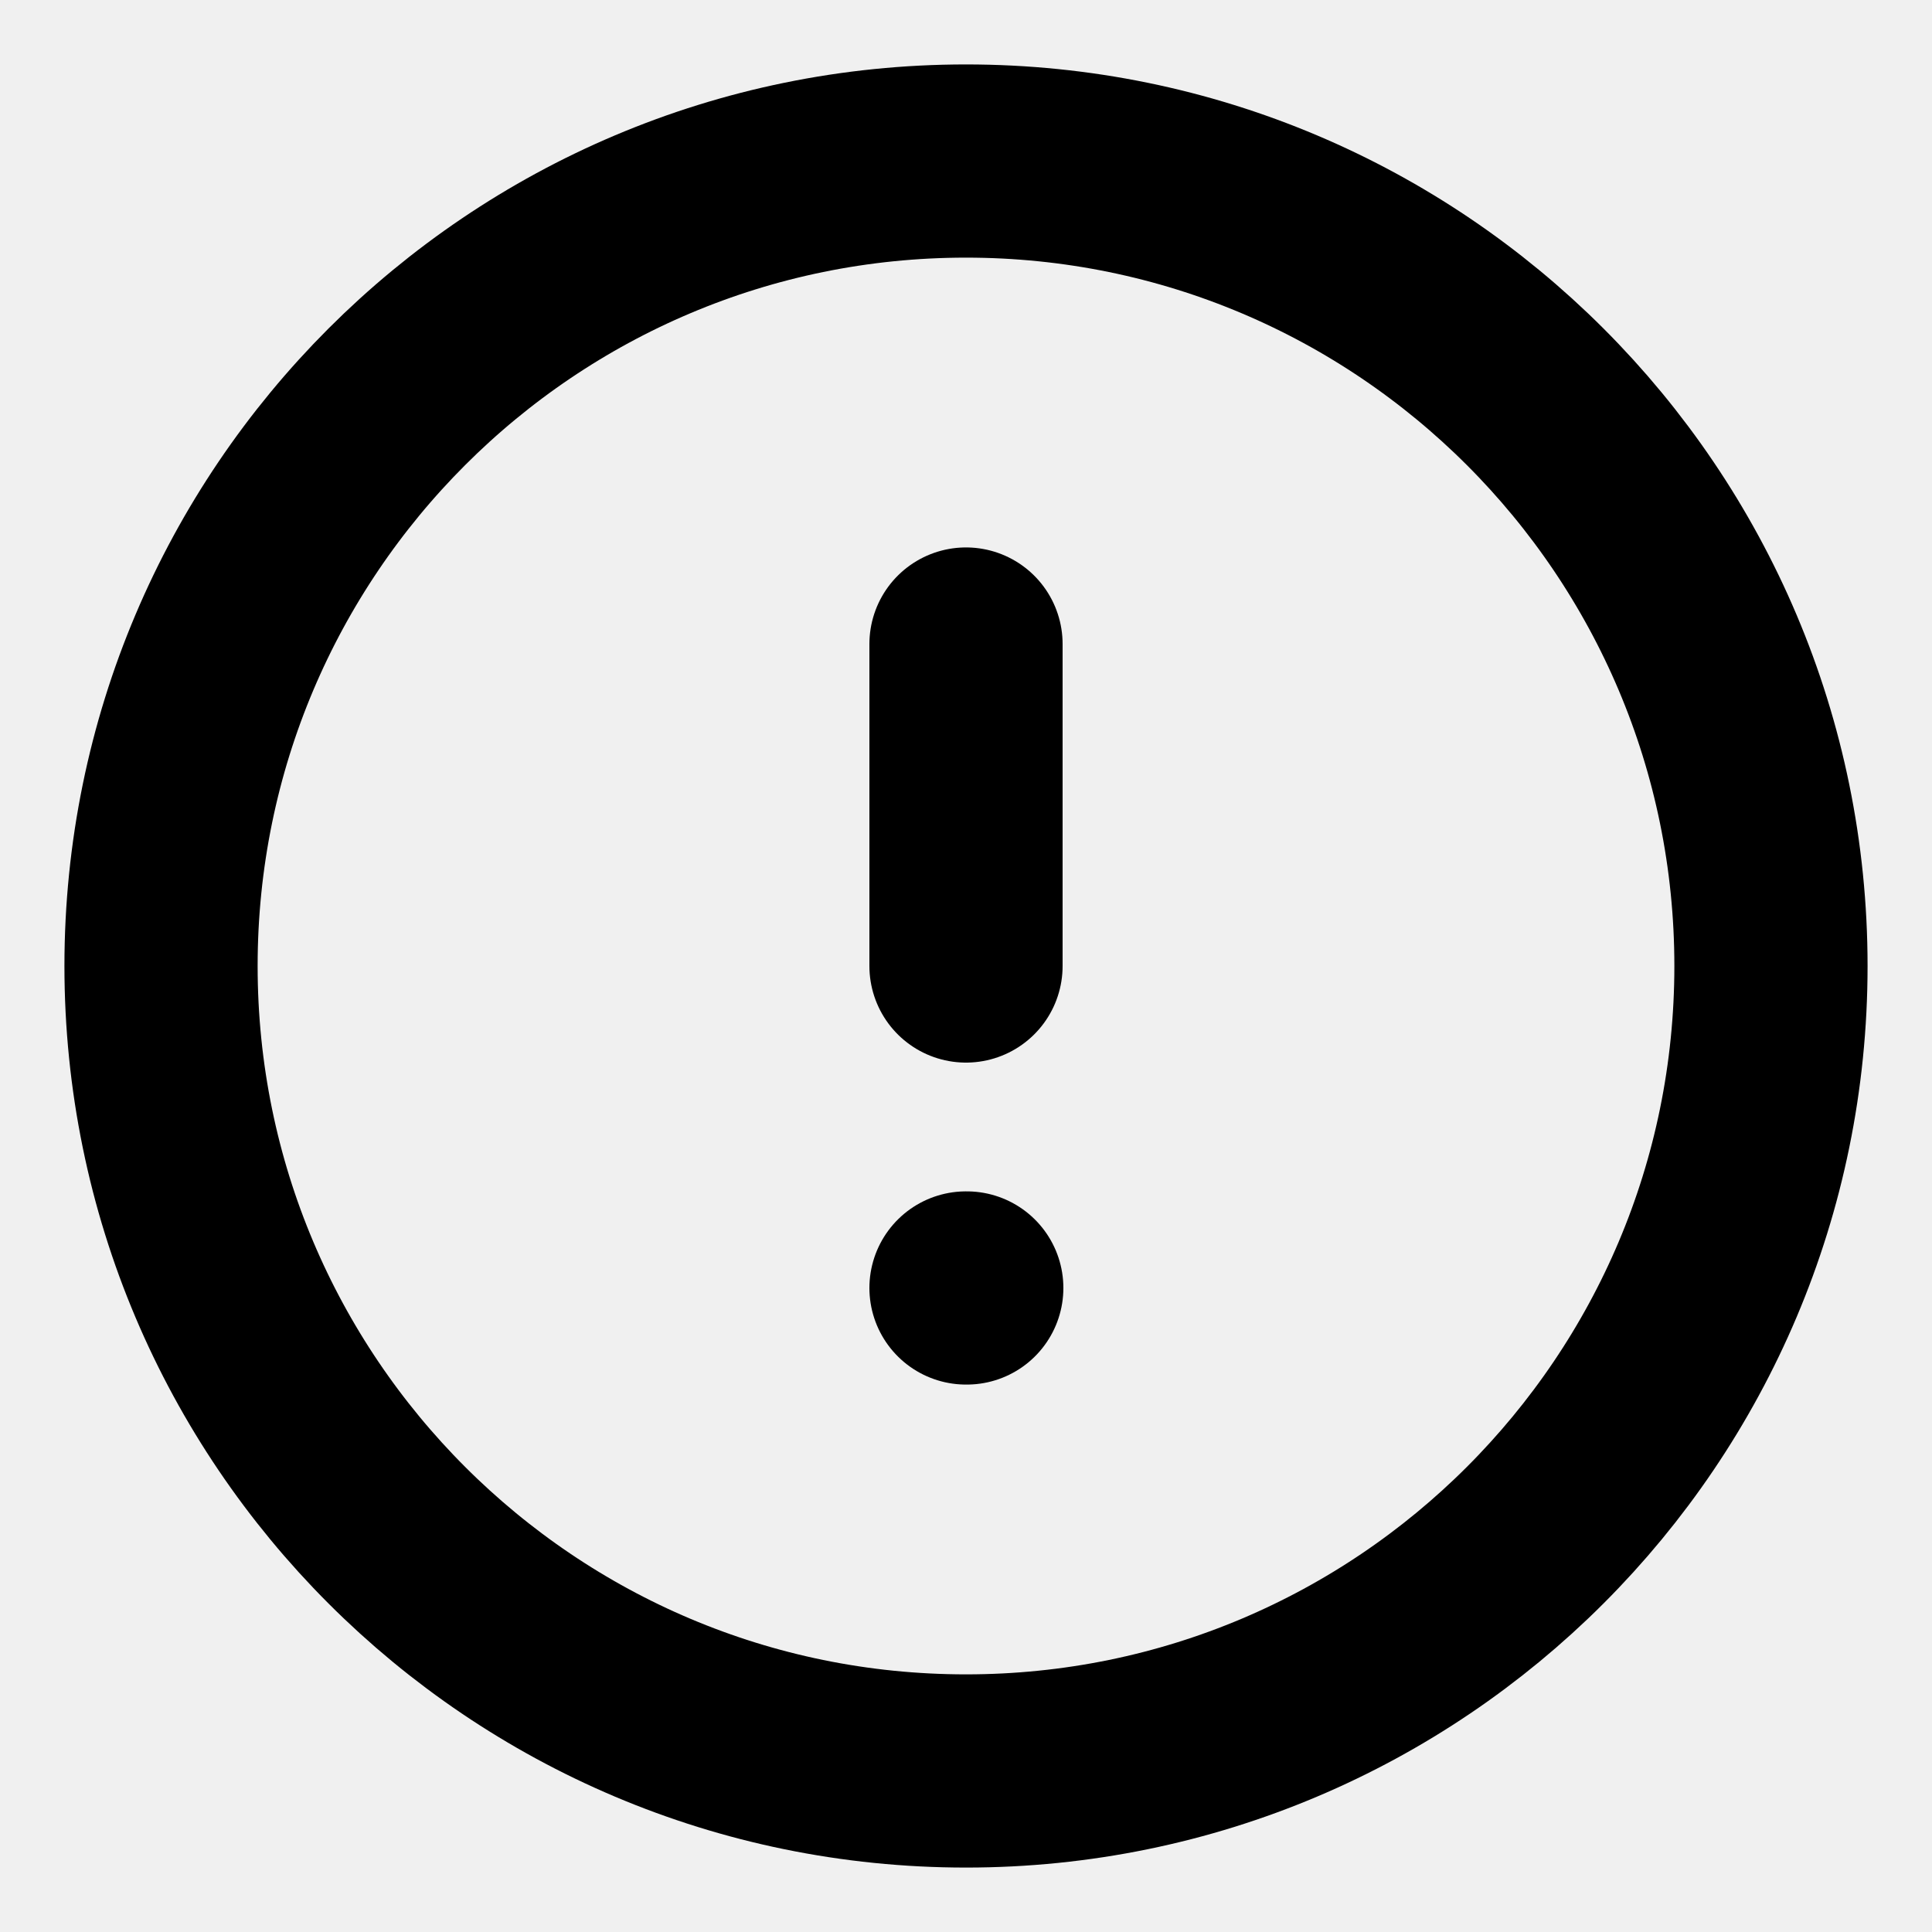
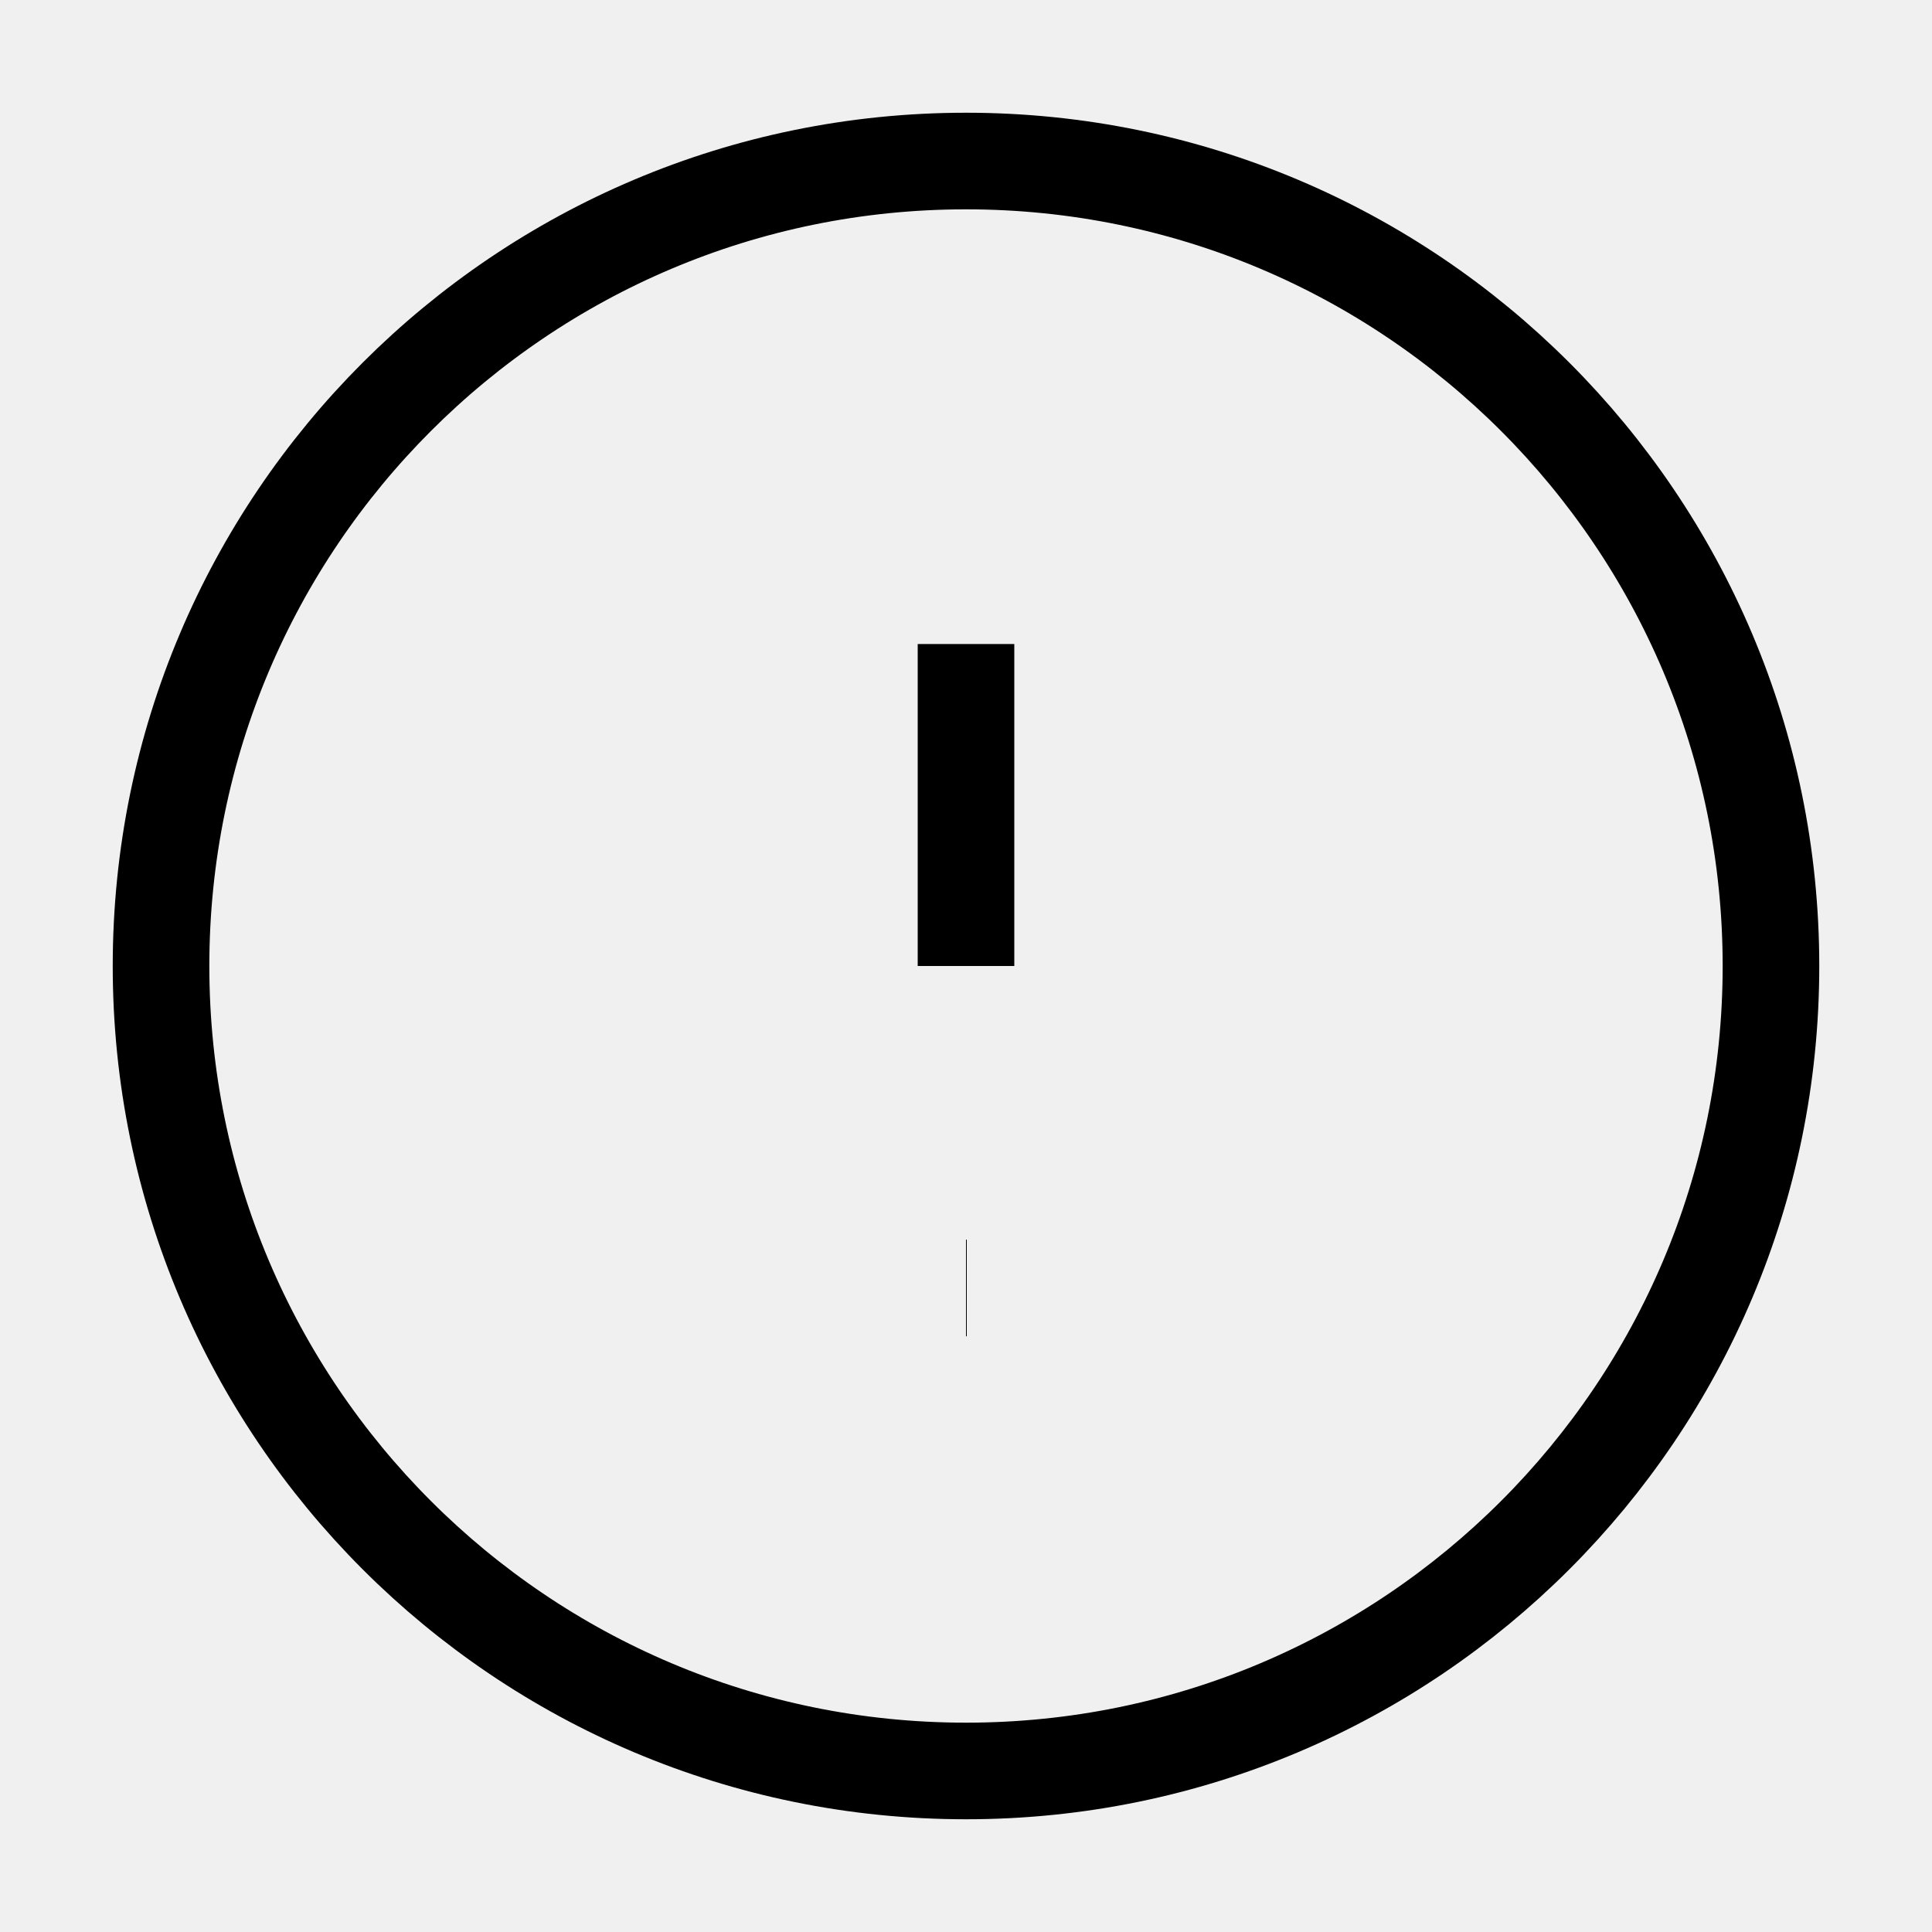
- <svg xmlns="http://www.w3.org/2000/svg" width="20" height="20" viewBox="0 0 20 20" fill="none">
-   <g clip-path="url(#clip0_789_74)">
-     <path d="M10 18.333C14.602 18.333 18.333 14.602 18.333 10C18.333 5.398 14.602 1.667 10 1.667C5.398 1.667 1.667 5.398 1.667 10C1.667 14.602 5.398 18.333 10 18.333Z" stroke="currentColor" stroke-width="2" stroke-linecap="round" stroke-linejoin="round" />
-     <path d="M10 6.667V10" stroke="currentColor" stroke-width="2" stroke-linecap="round" stroke-linejoin="round" />
-     <path d="M10 13.333H10.008" stroke="currentColor" stroke-width="2" stroke-linecap="round" stroke-linejoin="round" />
+ <svg xmlns="http://www.w3.org/2000/svg" width="20" height="20" viewBox="0 0 20 20" fill="none" stroke="currentColor">
+   <g clipPath="url(#clip0_789_74)">
+     <path d="M10 18.333C14.602 18.333 18.333 14.602 18.333 10C18.333 5.398 14.602 1.667 10 1.667C5.398 1.667 1.667 5.398 1.667 10C1.667 14.602 5.398 18.333 10 18.333Z" stroke="currentColor" strokeWidth="2" strokeLinecap="round" strokeLinejoin="round" />
+     <path d="M10 6.667V10" stroke="currentColor" strokeWidth="2" strokeLinecap="round" strokeLinejoin="round" />
+     <path d="M10 13.333H10.008" stroke="currentColor" strokeWidth="2" strokeLinecap="round" strokeLinejoin="round" />
  </g>
  <defs>
    <clipPath id="clip0_789_74">
      <rect width="20" height="20" fill="white" />
    </clipPath>
  </defs>
</svg>
